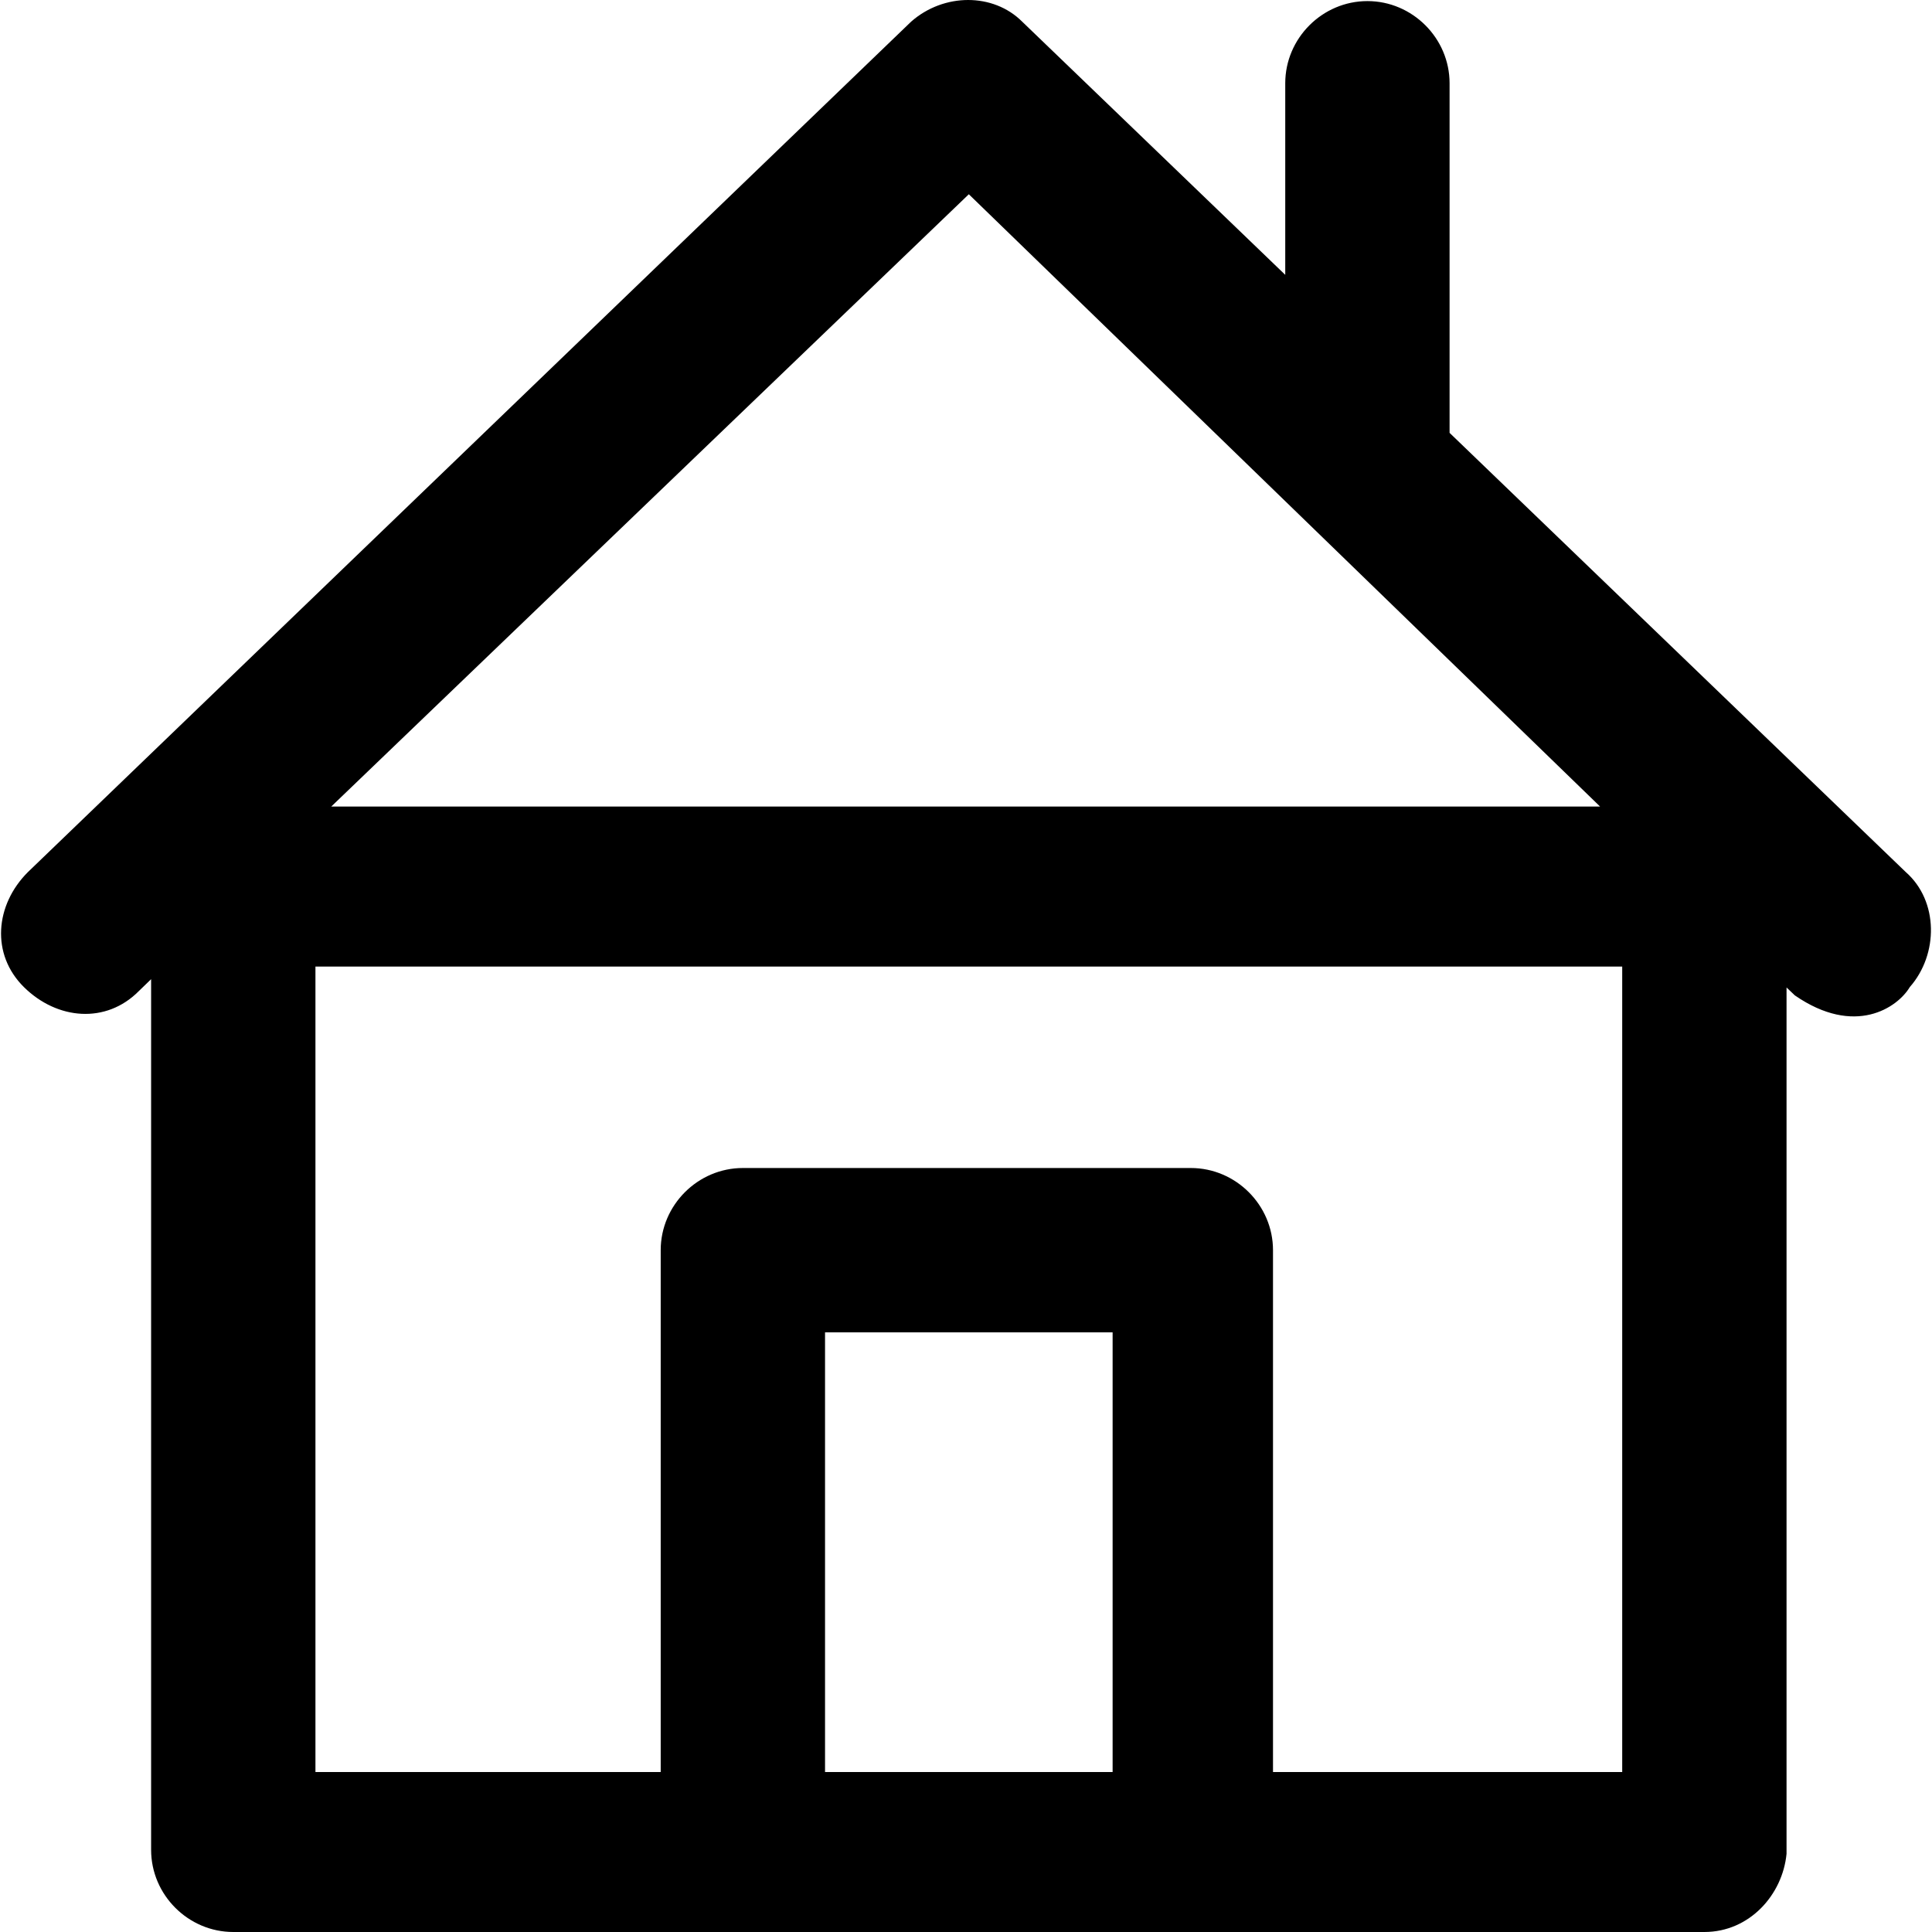
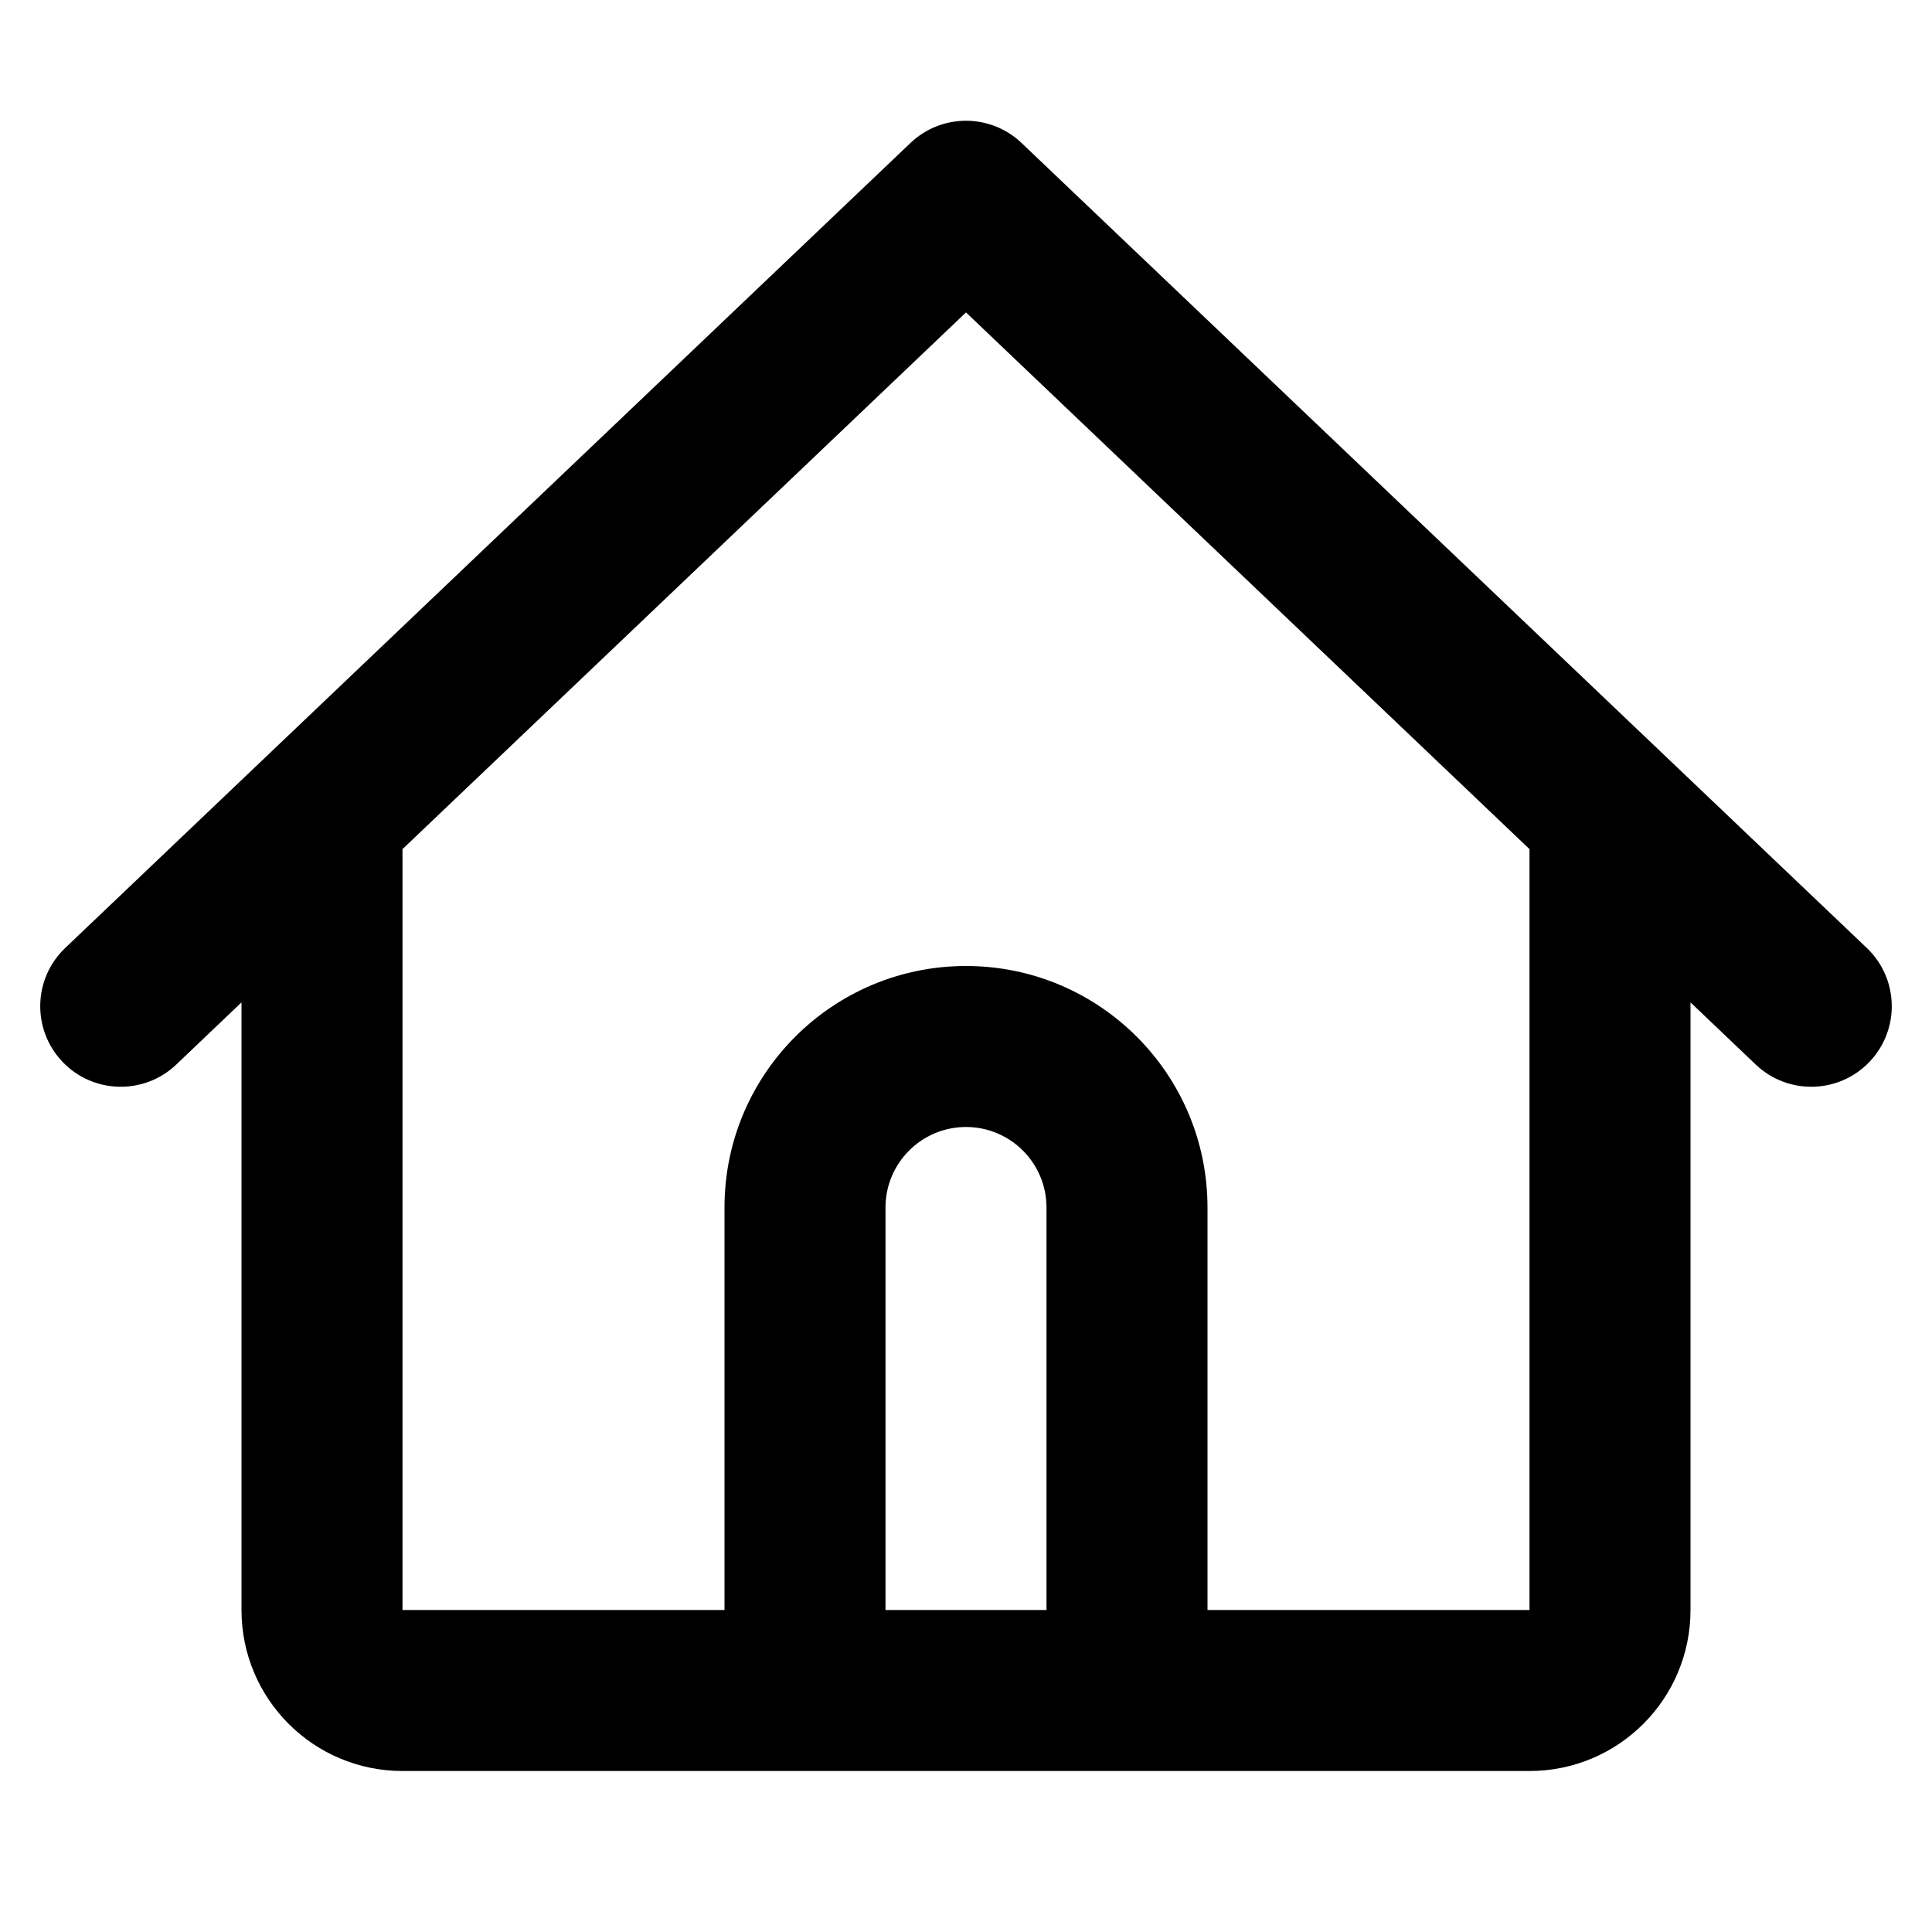
- <svg xmlns="http://www.w3.org/2000/svg" version="1.1" id="Layer_1" x="0px" y="0px" viewBox="0 0 489.075 489.075" style="enable-background:new 0 0 489.075 489.075;" xml:space="preserve">
-   <g>
-     <path d="M482.453,220.775l-115.5-111.2v-88.5c0-11.4-9.4-20.8-20.8-20.8s-20.8,9.4-20.8,20.8v48.5l-66.6-64.1   c-7.3-7.3-19.8-7.3-28.1,0l-223.6,215.3c-8.3,8.3-9.4,20.8-1,29.1c8.4,8.3,20.8,9.4,29.1,1l3.1-3v220.4c0,11.4,9.4,20.8,20.8,20.8   h372.4c11.4,0,19.8-9.4,20.8-19.8v-219.3l2.1,2c15.2,10.5,26,3.1,29.1-2.1C490.753,241.575,490.753,228.075,482.453,220.775z    M281.653,448.575h-72.8v-111.3h72.8V448.575z M410.653,448.575h-88.4v-132.1c0-11.4-9.4-20.8-20.8-20.8h-113.4   c-11.4,0-20.8,9.4-20.8,20.8v132.1h-87.4v-203.9h330.8V448.575L410.653,448.575z M83.853,204.175l161.4-155l159.8,155H83.853z" />
-   </g>
-   <g>
- </g>
-   <g>
- </g>
-   <g>
- </g>
-   <g>
- </g>
-   <g>
- </g>
-   <g>
- </g>
-   <g>
- </g>
-   <g>
- </g>
-   <g>
- </g>
-   <g>
- </g>
-   <g>
- </g>
-   <g>
- </g>
-   <g>
- </g>
-   <g>
- </g>
-   <g>
- </g>
+ <svg xmlns="http://www.w3.org/2000/svg" width="800px" height="800px" viewBox="0 0 24 24" fill="none">
+   <path fill-rule="evenodd" clip-rule="evenodd" d="M11.31 1.776C11.697 1.408 12.303 1.408 12.69 1.776L20.69 9.395L23.19 11.776C23.59 12.157 23.605 12.79 23.224 13.19C22.843 13.59 22.21 13.605 21.81 13.224L21 12.452V20C21 21.105 20.105 22 19 22H14H10H5C3.895 22 3 21.105 3 20V12.452L2.19 13.224C1.79 13.605 1.157 13.59 0.776 13.19C0.395 12.79 0.41 12.157 0.81 11.776L3.31 9.395L11.31 1.776ZM5 10.548V20H9V15C9 13.343 10.343 12 12 12C13.657 12 15 13.343 15 15V20H19V10.548L12 3.881L5 10.548ZM13 20V15C13 14.448 12.552 14 12 14C11.448 14 11 14.448 11 15V20H13Z" fill="#000000" />
</svg>
